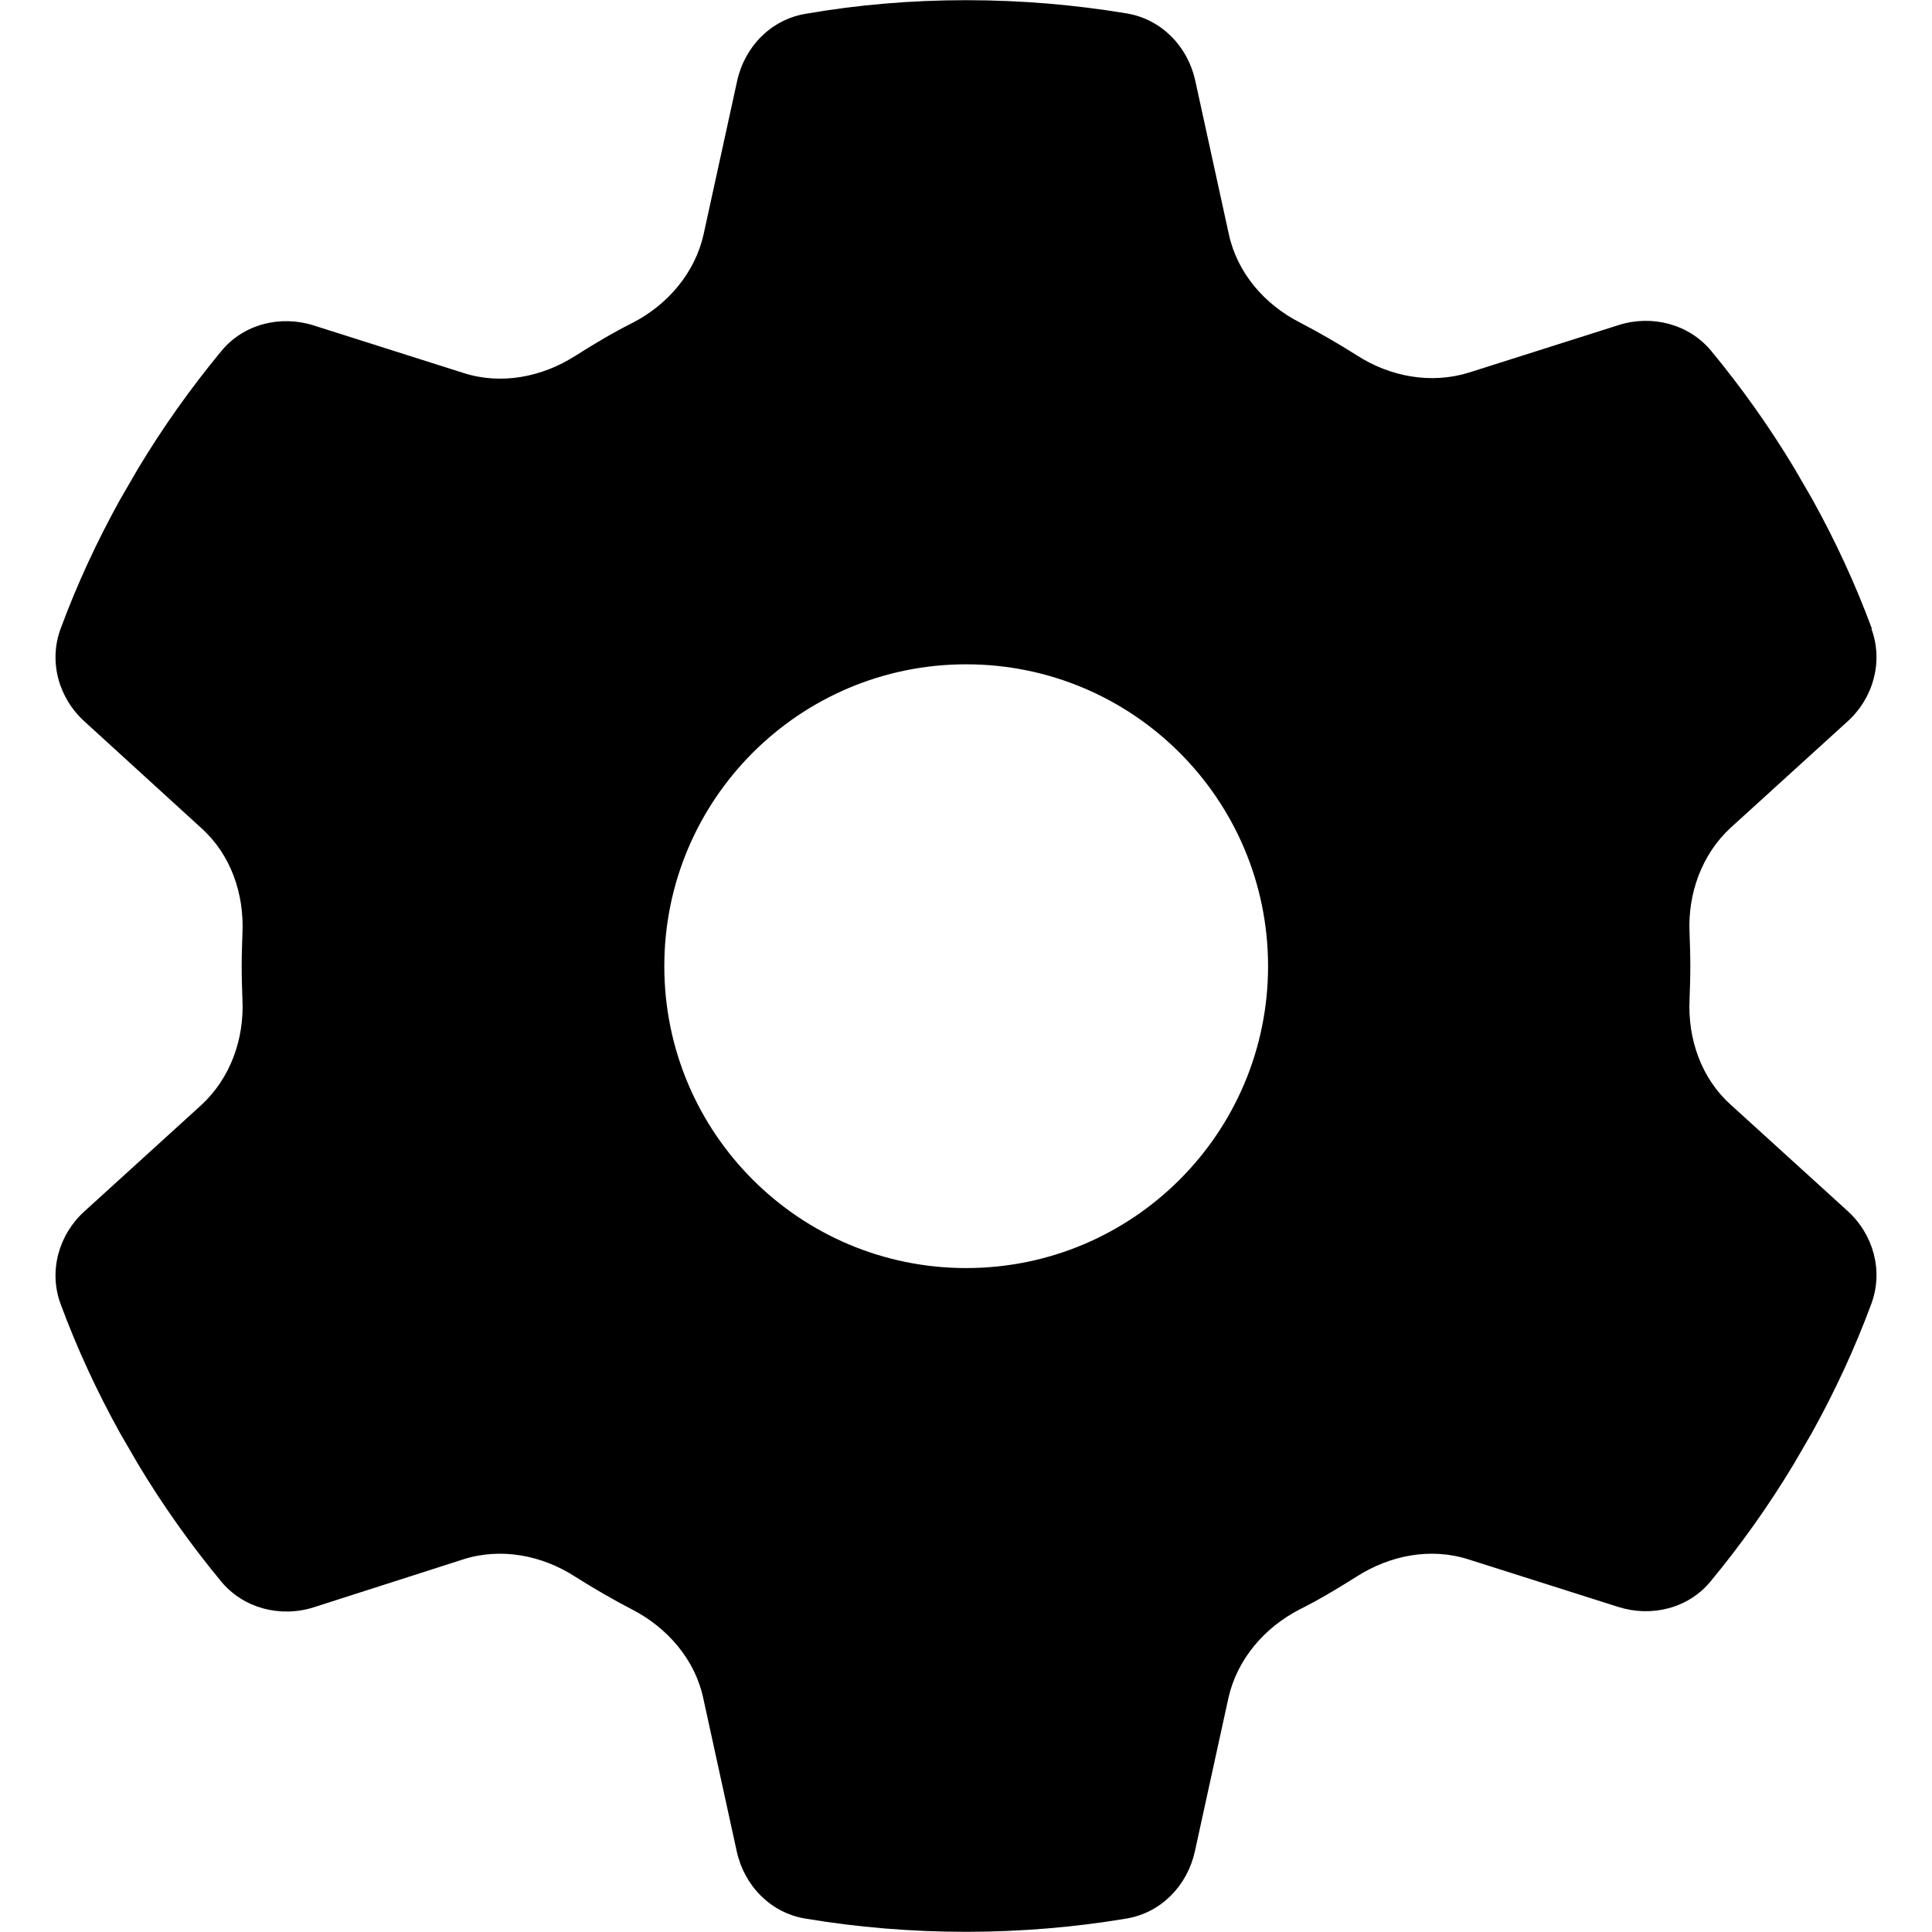
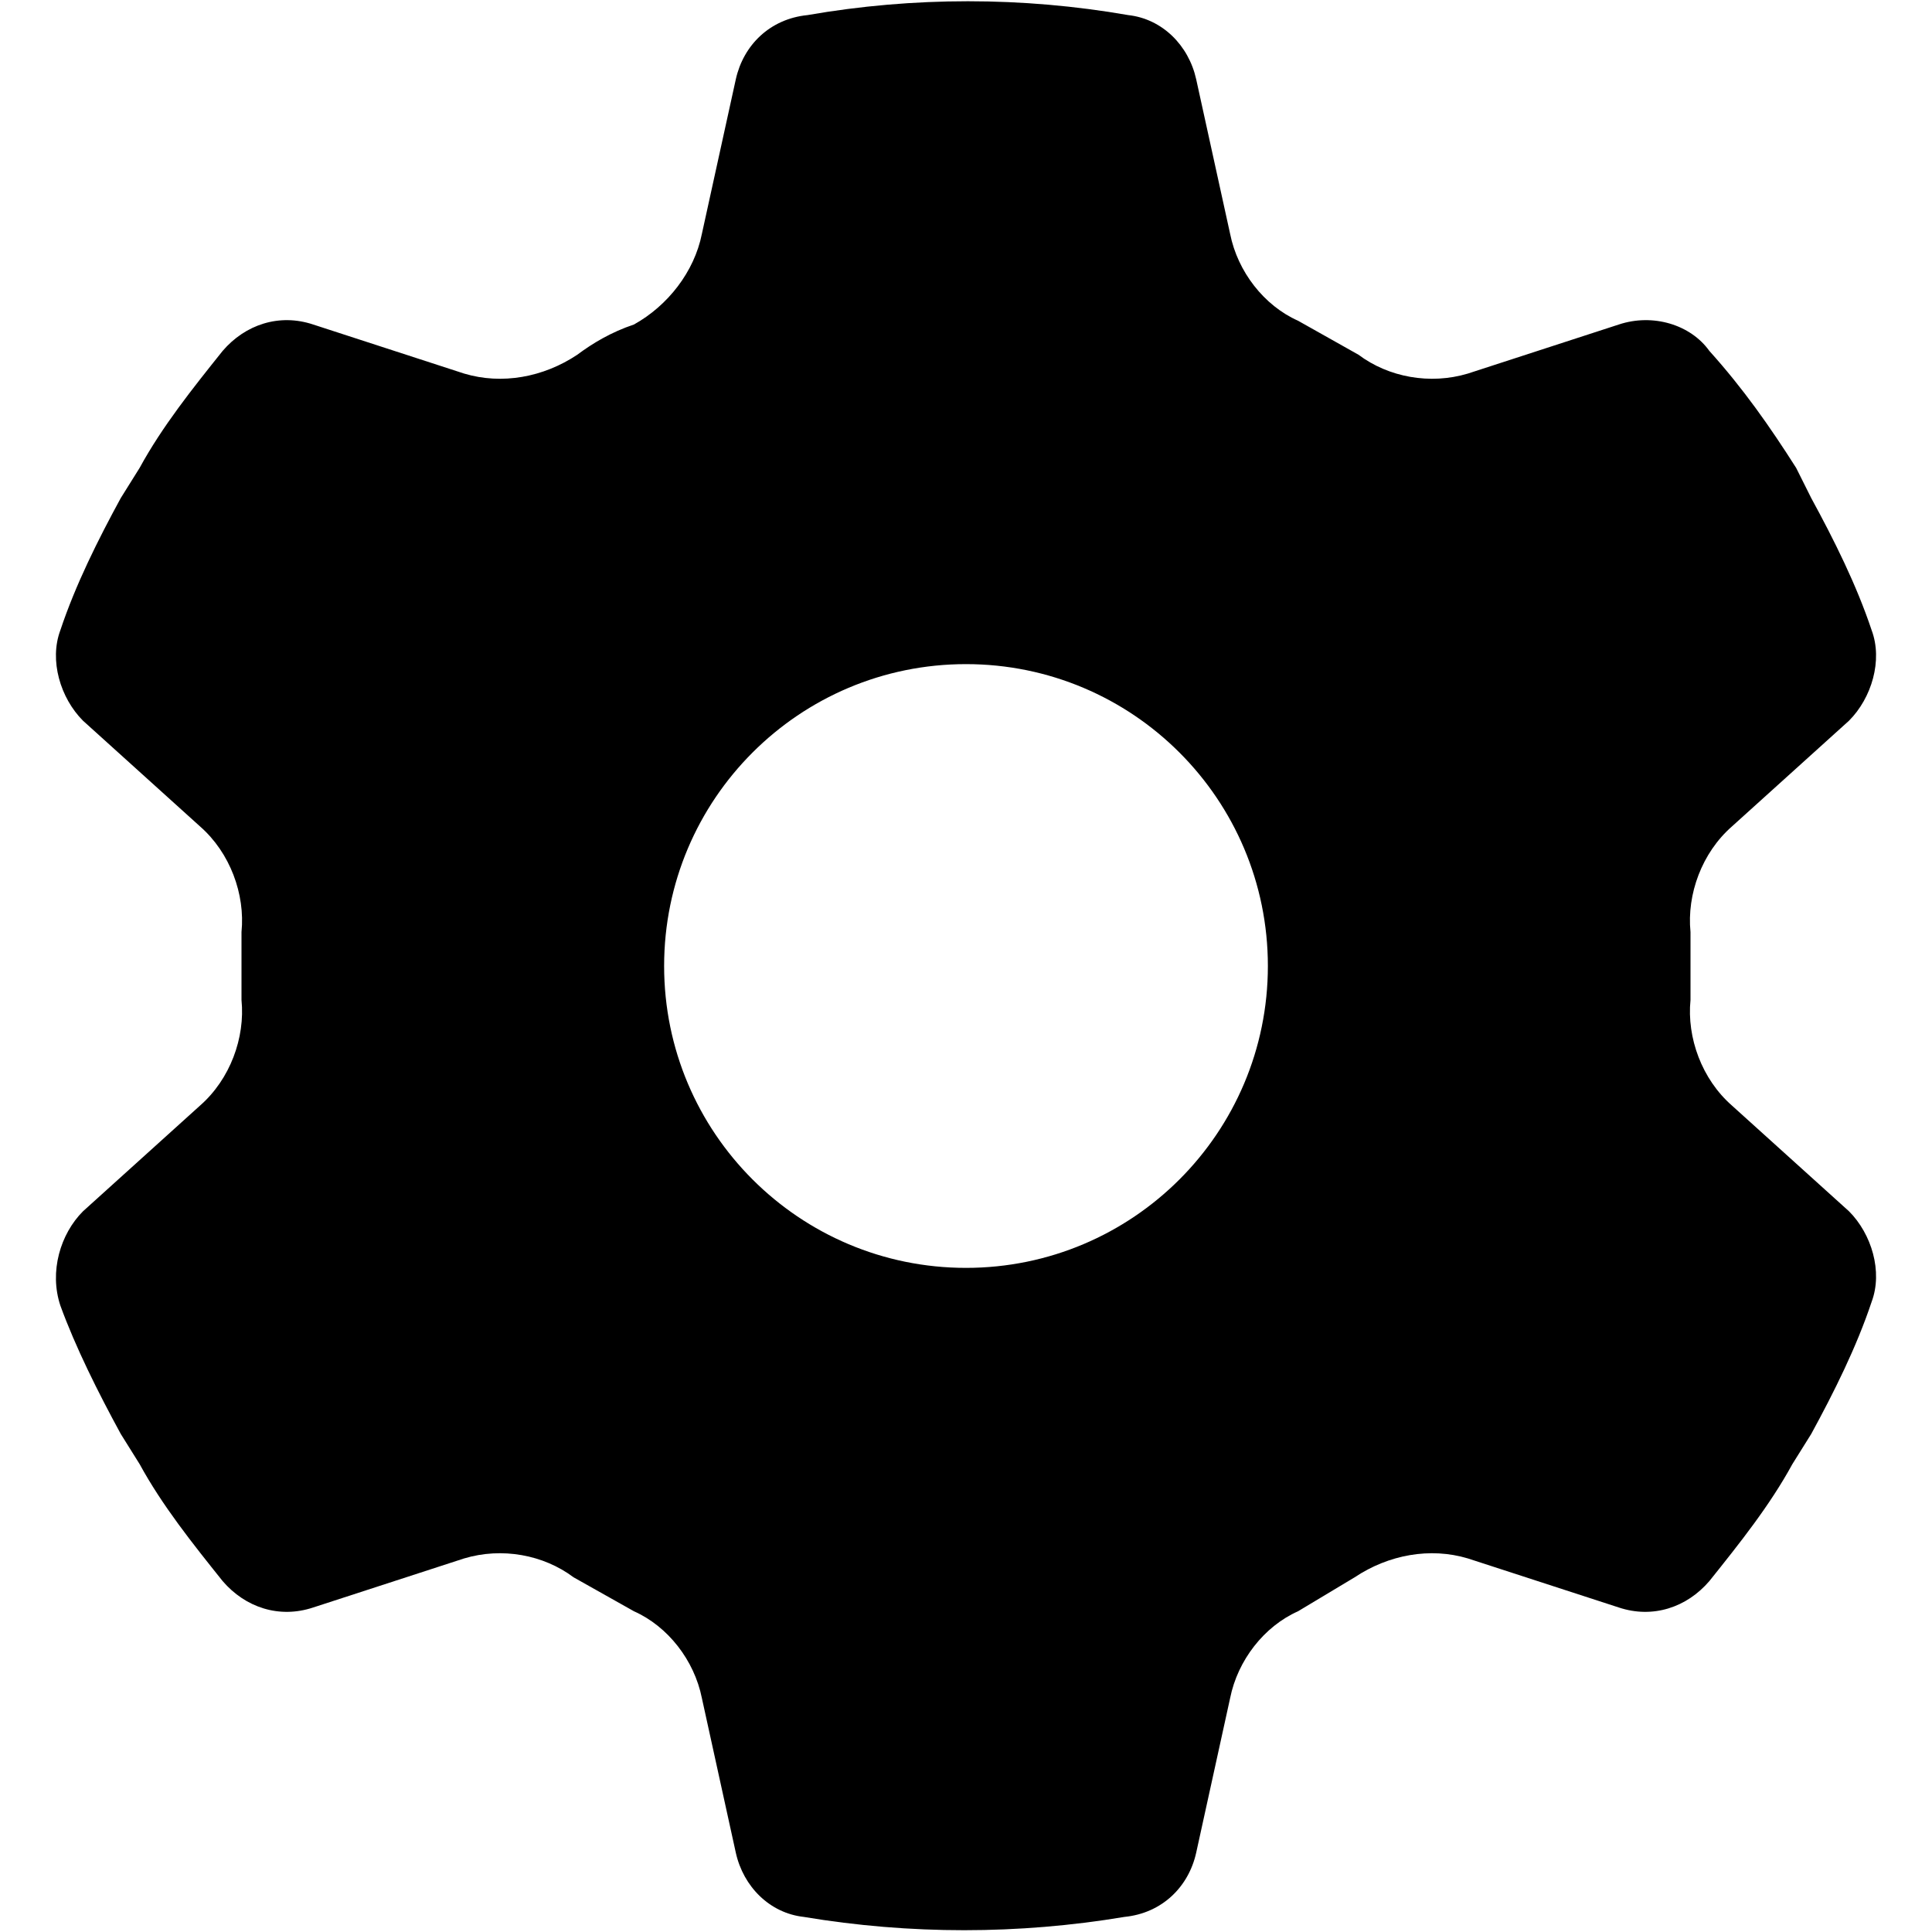
<svg xmlns="http://www.w3.org/2000/svg" viewBox="0 0 512 512">
-   <path d="M495.95 166.65c3.2 8.7.5 18.4-6.4 24.6l-30.9 28.1c-7.7 7.1-11.4 17.5-10.9 27.9.1 2.9.2 5.8.2 8.8 0 3-.1 5.9-.2 8.8-.5 10.5 3.1 20.9 10.9 27.9l30.9 28.1c6.9 6.2 9.6 15.9 6.4 24.6-4.4 11.9-9.7 23.3-15.8 34.3l-4.7 8.1c-6.6 11-14 21.4-22.1 31.2-5.9 7.2-15.7 9.6-24.5 6.8l-39.7-12.6c-10-3.2-20.8-1.1-29.7 4.6-4.9 3.1-9.9 6.1-15.1 8.7-9.3 4.8-16.5 13.2-18.8 23.4l-8.9 40.7c-2 9.1-9 16.3-18.2 17.8-13.8 2.3-28 3.5-42.5 3.5s-28.7-1.2-42.5-3.5c-9.2-1.5-16.2-8.7-18.2-17.8l-8.9-40.7c-2.2-10.2-9.5-18.6-18.8-23.4-5.2-2.7-10.2-5.6-15.1-8.7-8.8-5.7-19.7-7.8-29.7-4.6l-39.6 12.7c-8.8 2.8-18.6.3-24.5-6.8-8.1-9.8-15.5-20.2-22.1-31.2l-4.7-8.1c-6.1-11-11.4-22.4-15.8-34.3-3.2-8.7-.5-18.4 6.4-24.6l30.9-28.1c7.7-7.1 11.4-17.5 10.9-27.9-.1-2.9-.2-5.8-.2-8.8 0-3 .1-5.9.2-8.8.5-10.5-3.1-20.9-10.9-27.9l-30.9-28.2c-6.9-6.2-9.6-15.9-6.4-24.6 4.4-11.9 9.7-23.3 15.8-34.3l4.7-8.1c6.6-11 14-21.4 22.1-31.2 5.9-7.2 15.7-9.6 24.5-6.8l39.7 12.6c10 3.2 20.8 1.1 29.7-4.6 4.9-3.1 9.9-6.1 15.1-8.7 9.3-4.8 16.5-13.2 18.8-23.4l8.9-40.7c2-9.1 9-16.3 18.2-17.8 13.8-2.4 28-3.6 42.5-3.6s28.7 1.2 42.5 3.5c9.2 1.5 16.2 8.7 18.2 17.8l8.9 40.7c2.2 10.2 9.4 18.6 18.8 23.4 5.2 2.7 10.2 5.6 15.1 8.7 8.8 5.7 19.7 7.7 29.7 4.6l39.7-12.6c8.8-2.8 18.6-.3 24.5 6.8 8.1 9.8 15.5 20.2 22.1 31.2l4.7 8.1c6.1 11 11.4 22.4 15.8 34.3zm-239.9 169.4a80 80 0 1 0 0-160 80 80 0 1 0 0 160z" style="fill:#000000;fill-opacity:1" />
+   <path d="M496 167c3 8 0 18-6 24l-31 28c-8 7-12 18-11 28v18c-1 10 3 21 11 28l31 28c6 6 9 16 6 24-4 12-10 24-16 35l-5 8c-6 11-14 21-22 31-6 7-15 10-24 7l-40-13c-10-3-21-1-30 5l-15 9c-9 4-16 13-18 23l-9 41c-2 9-9 16-19 17a258 258 0 0 1-85 0c-9-1-16-8-18-17l-9-41c-2-10-9-19-18-23l-16-9c-8-6-19-8-29-5l-40 13c-9 3-18 0-24-7-8-10-16-20-22-31l-5-8c-6-11-12-23-16-34-3-9 0-19 6-25l31-28c8-7 12-18 11-28v-18c1-10-3-21-11-28l-31-28c-6-6-9-16-6-24 4-12 10-24 16-35l5-8c6-11 14-21 22-31 6-7 15-10 24-7l40 13c10 3 21 1 30-5 4-3 9-6 15-8 9-5 16-14 18-24l9-41c2-9 9-16 19-17a248 248 0 0 1 85 0c9 1 16 8 18 17l9 41c2 10 9 19 18 23l16 9c8 6 19 8 29 5l40-13c9-3 19 0 24 7 9 10 16 20 23 31l4 8c6 11 12 23 16 35zM256 336a80 80 0 1 0 0-160 80 80 0 1 0 0 160z" />
</svg>
